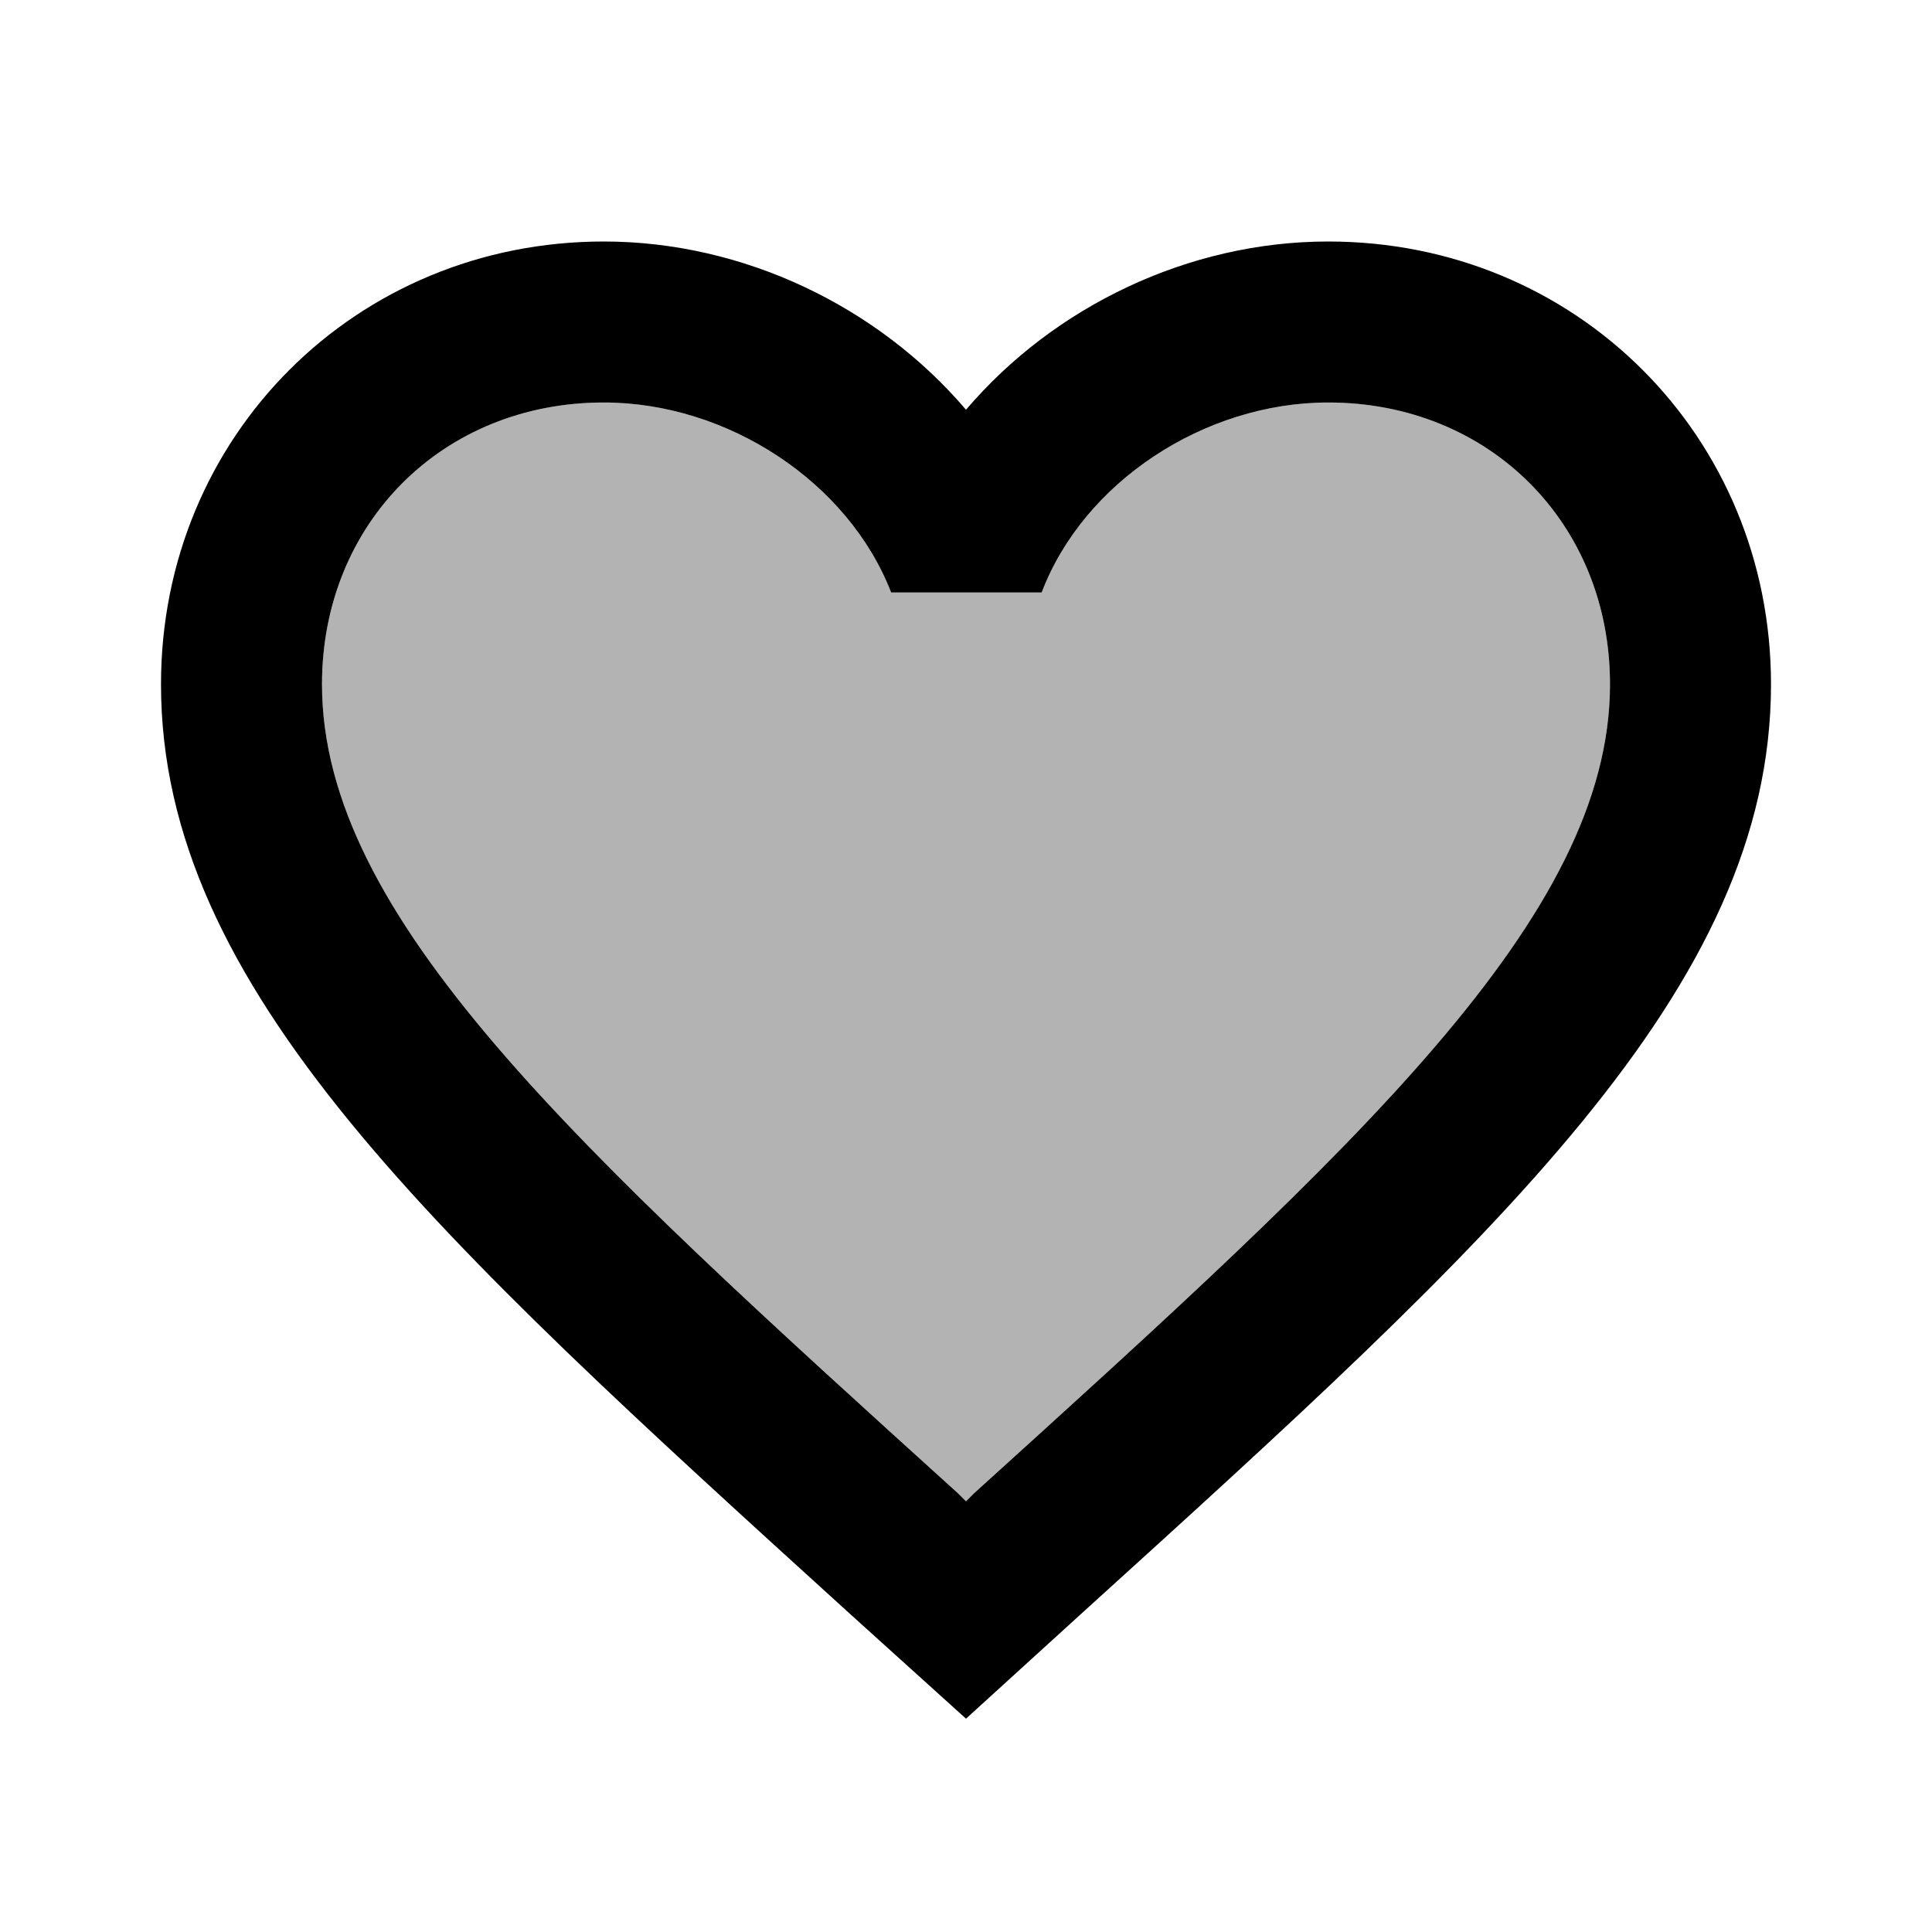
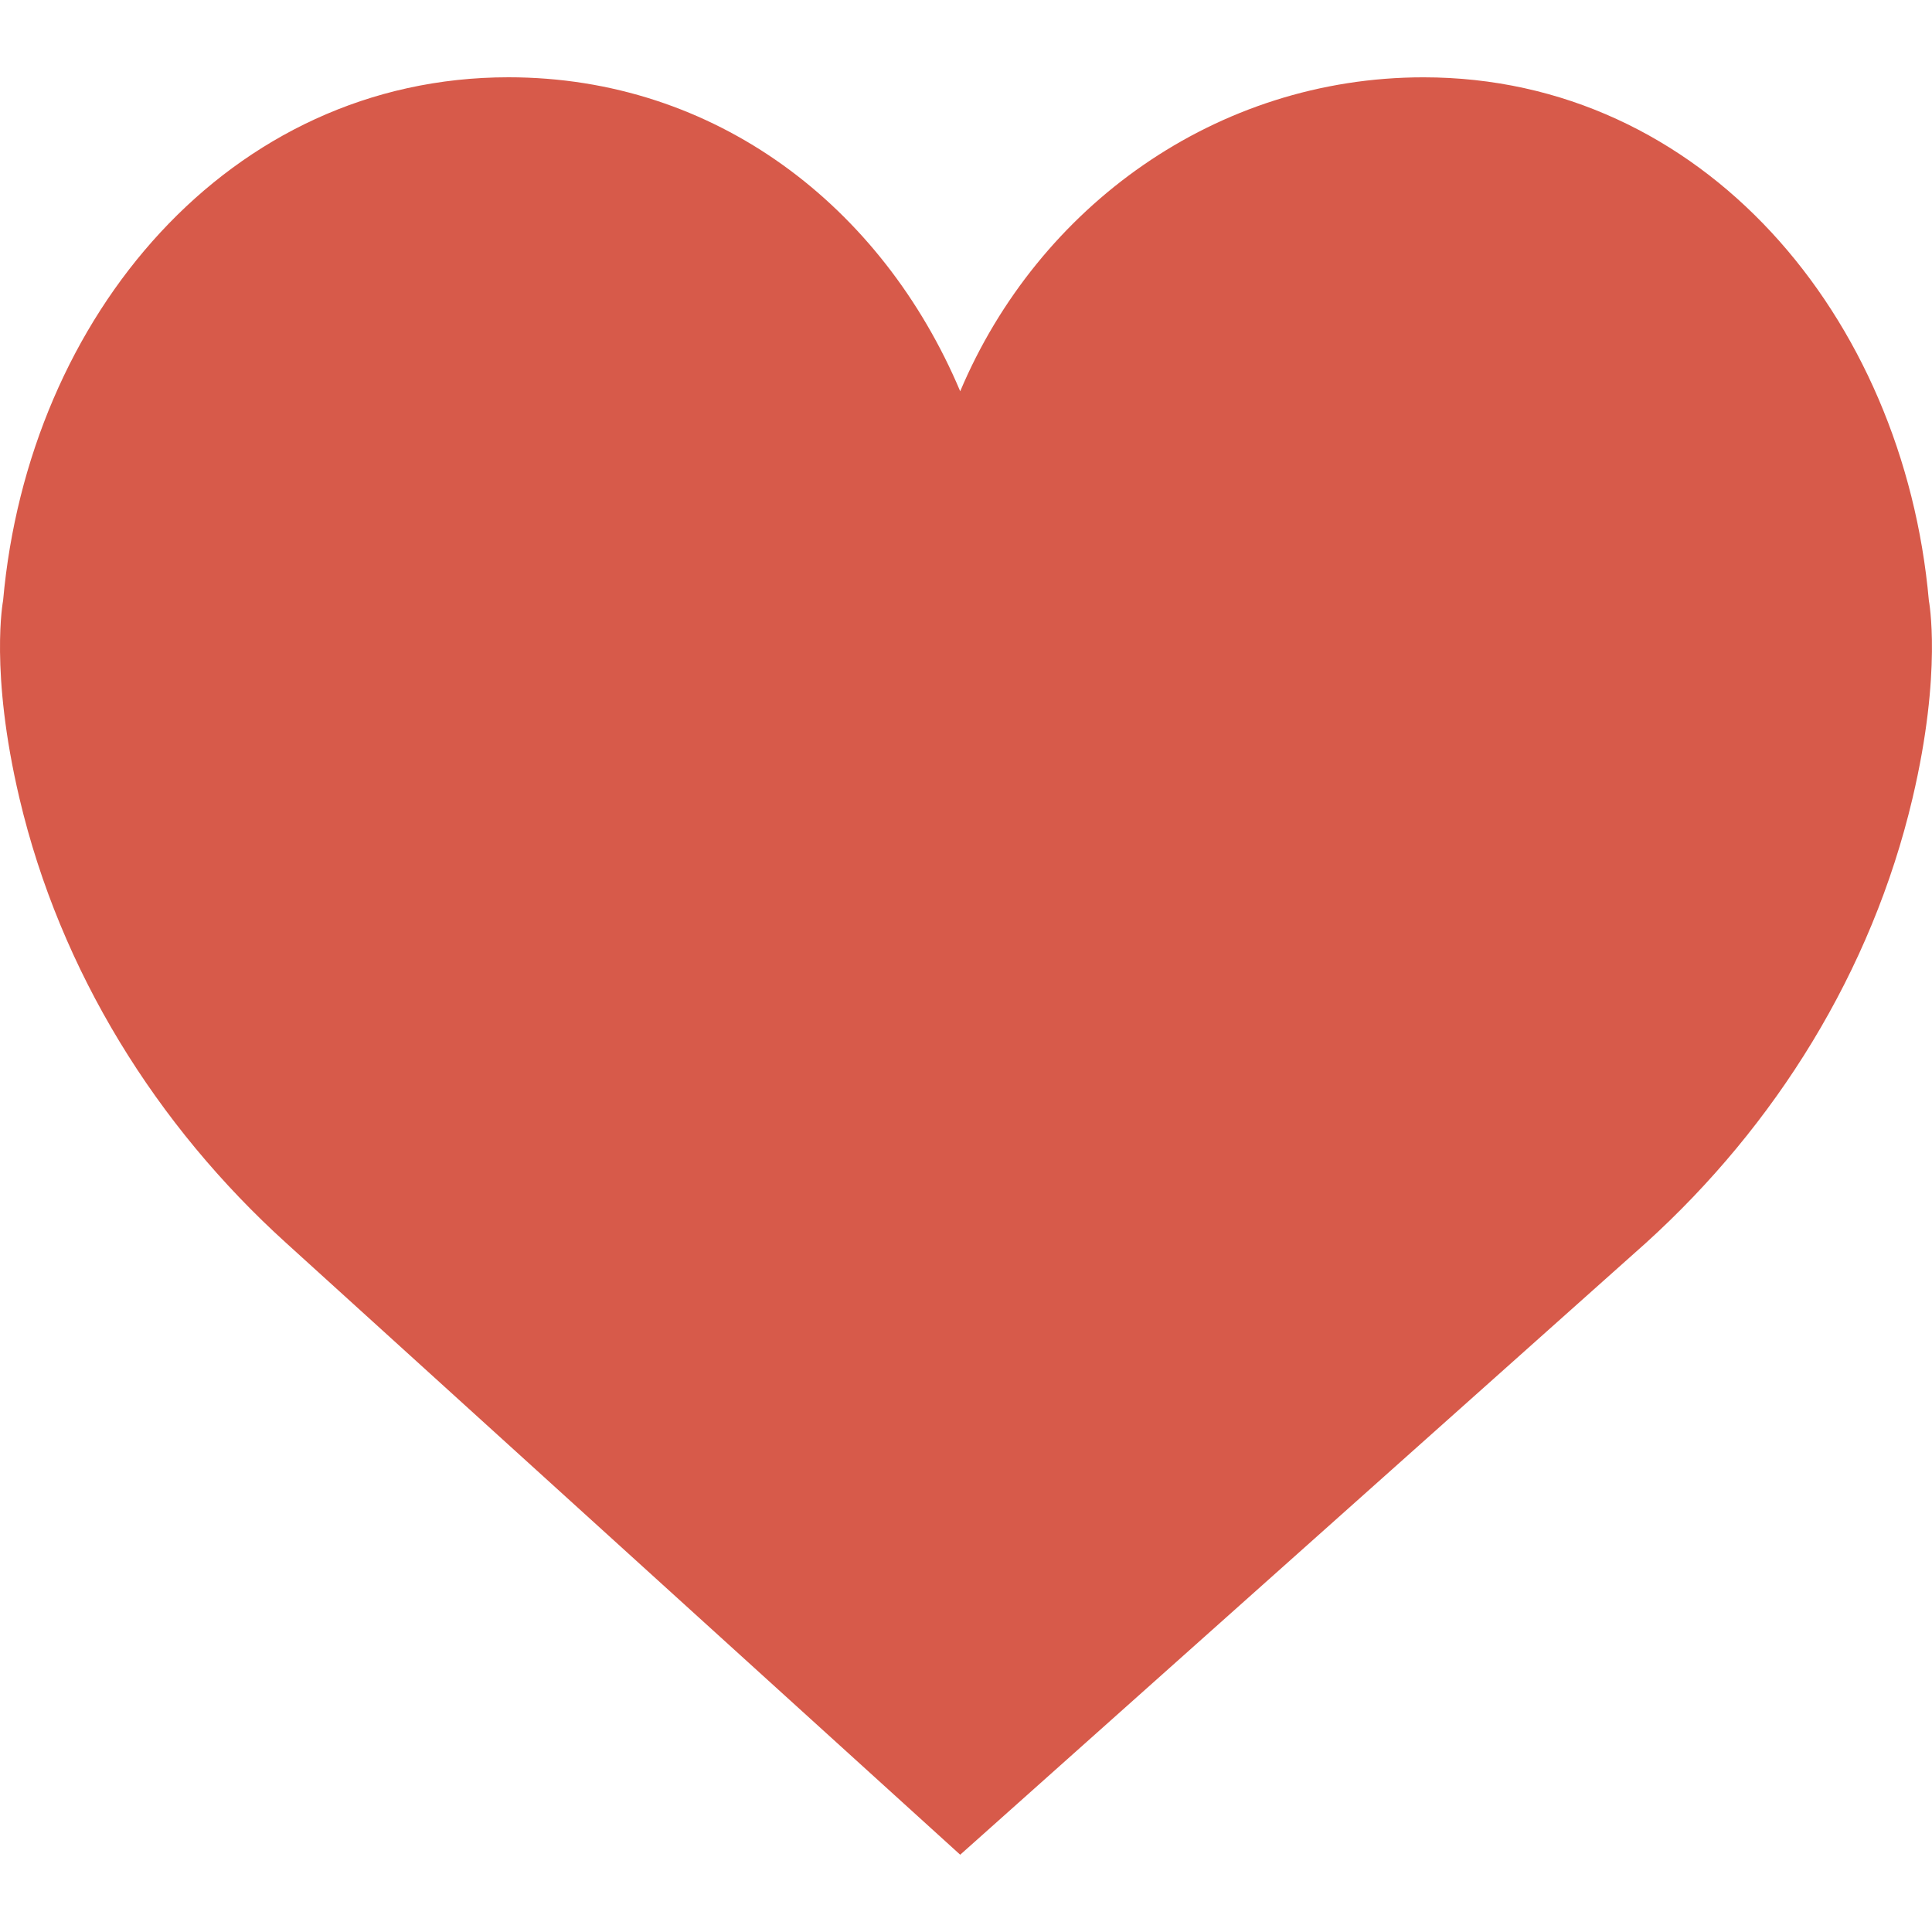
- <svg xmlns="http://www.w3.org/2000/svg" width="24" height="24" viewBox="0 0 24 24">
-   <path fill="none" d="M0 0h24v24H0V0z" />
-   <path opacity=".3" d="M16.5 5c-1.54 0-3.04.99-3.56 2.36h-1.87C10.54 5.99 9.04 5 7.5 5 5.5 5 4 6.5 4 8.5c0 2.89 3.14 5.74 7.9 10.05l.1.1.1-.1C16.86 14.24 20 11.39 20 8.5c0-2-1.5-3.5-3.5-3.5z" />
-   <path d="M16.5 3c-1.74 0-3.41.81-4.5 2.09C10.91 3.81 9.24 3 7.5 3 4.42 3 2 5.42 2 8.5c0 3.78 3.4 6.86 8.55 11.54L12 21.35l1.45-1.32C18.6 15.36 22 12.28 22 8.5 22 5.42 19.58 3 16.5 3zm-4.4 15.55l-.1.1-.1-.1C7.14 14.24 4 11.39 4 8.5 4 6.5 5.5 5 7.5 5c1.54 0 3.04.99 3.57 2.36h1.87C13.46 5.99 14.96 5 16.5 5c2 0 3.5 1.5 3.5 3.5 0 2.89-3.14 5.74-7.9 10.05z" />
+ <svg xmlns="http://www.w3.org/2000/svg" version="1.1" id="Capa_1" x="0px" y="0px" viewBox="0 0 50 50" style="enable-background:new 0 0 50 50;" xml:space="preserve">
+   <path style="fill:#D75A4A;" d="M24.85,10.126c2.018-4.783,6.628-8.125,11.99-8.125c7.223,0,12.425,6.179,13.079,13.543  c0,0,0.353,1.828-0.424,5.119c-1.058,4.482-3.545,8.464-6.898,11.503L24.85,48L7.402,32.165c-3.353-3.038-5.84-7.021-6.898-11.503  c-0.777-3.291-0.424-5.119-0.424-5.119C0.734,8.179,5.936,2,13.159,2C18.522,2,22.832,5.343,24.85,10.126z" />
+   <g>
+ </g>
+   <g>
+ </g>
+   <g>
+ </g>
+   <g>
+ </g>
+   <g>
+ </g>
+   <g>
+ </g>
+   <g>
+ </g>
+   <g>
+ </g>
+   <g>
+ </g>
+   <g>
+ </g>
+   <g>
+ </g>
+   <g>
+ </g>
+   <g>
+ </g>
+   <g>
+ </g>
+   <g>
+ </g>
</svg>
